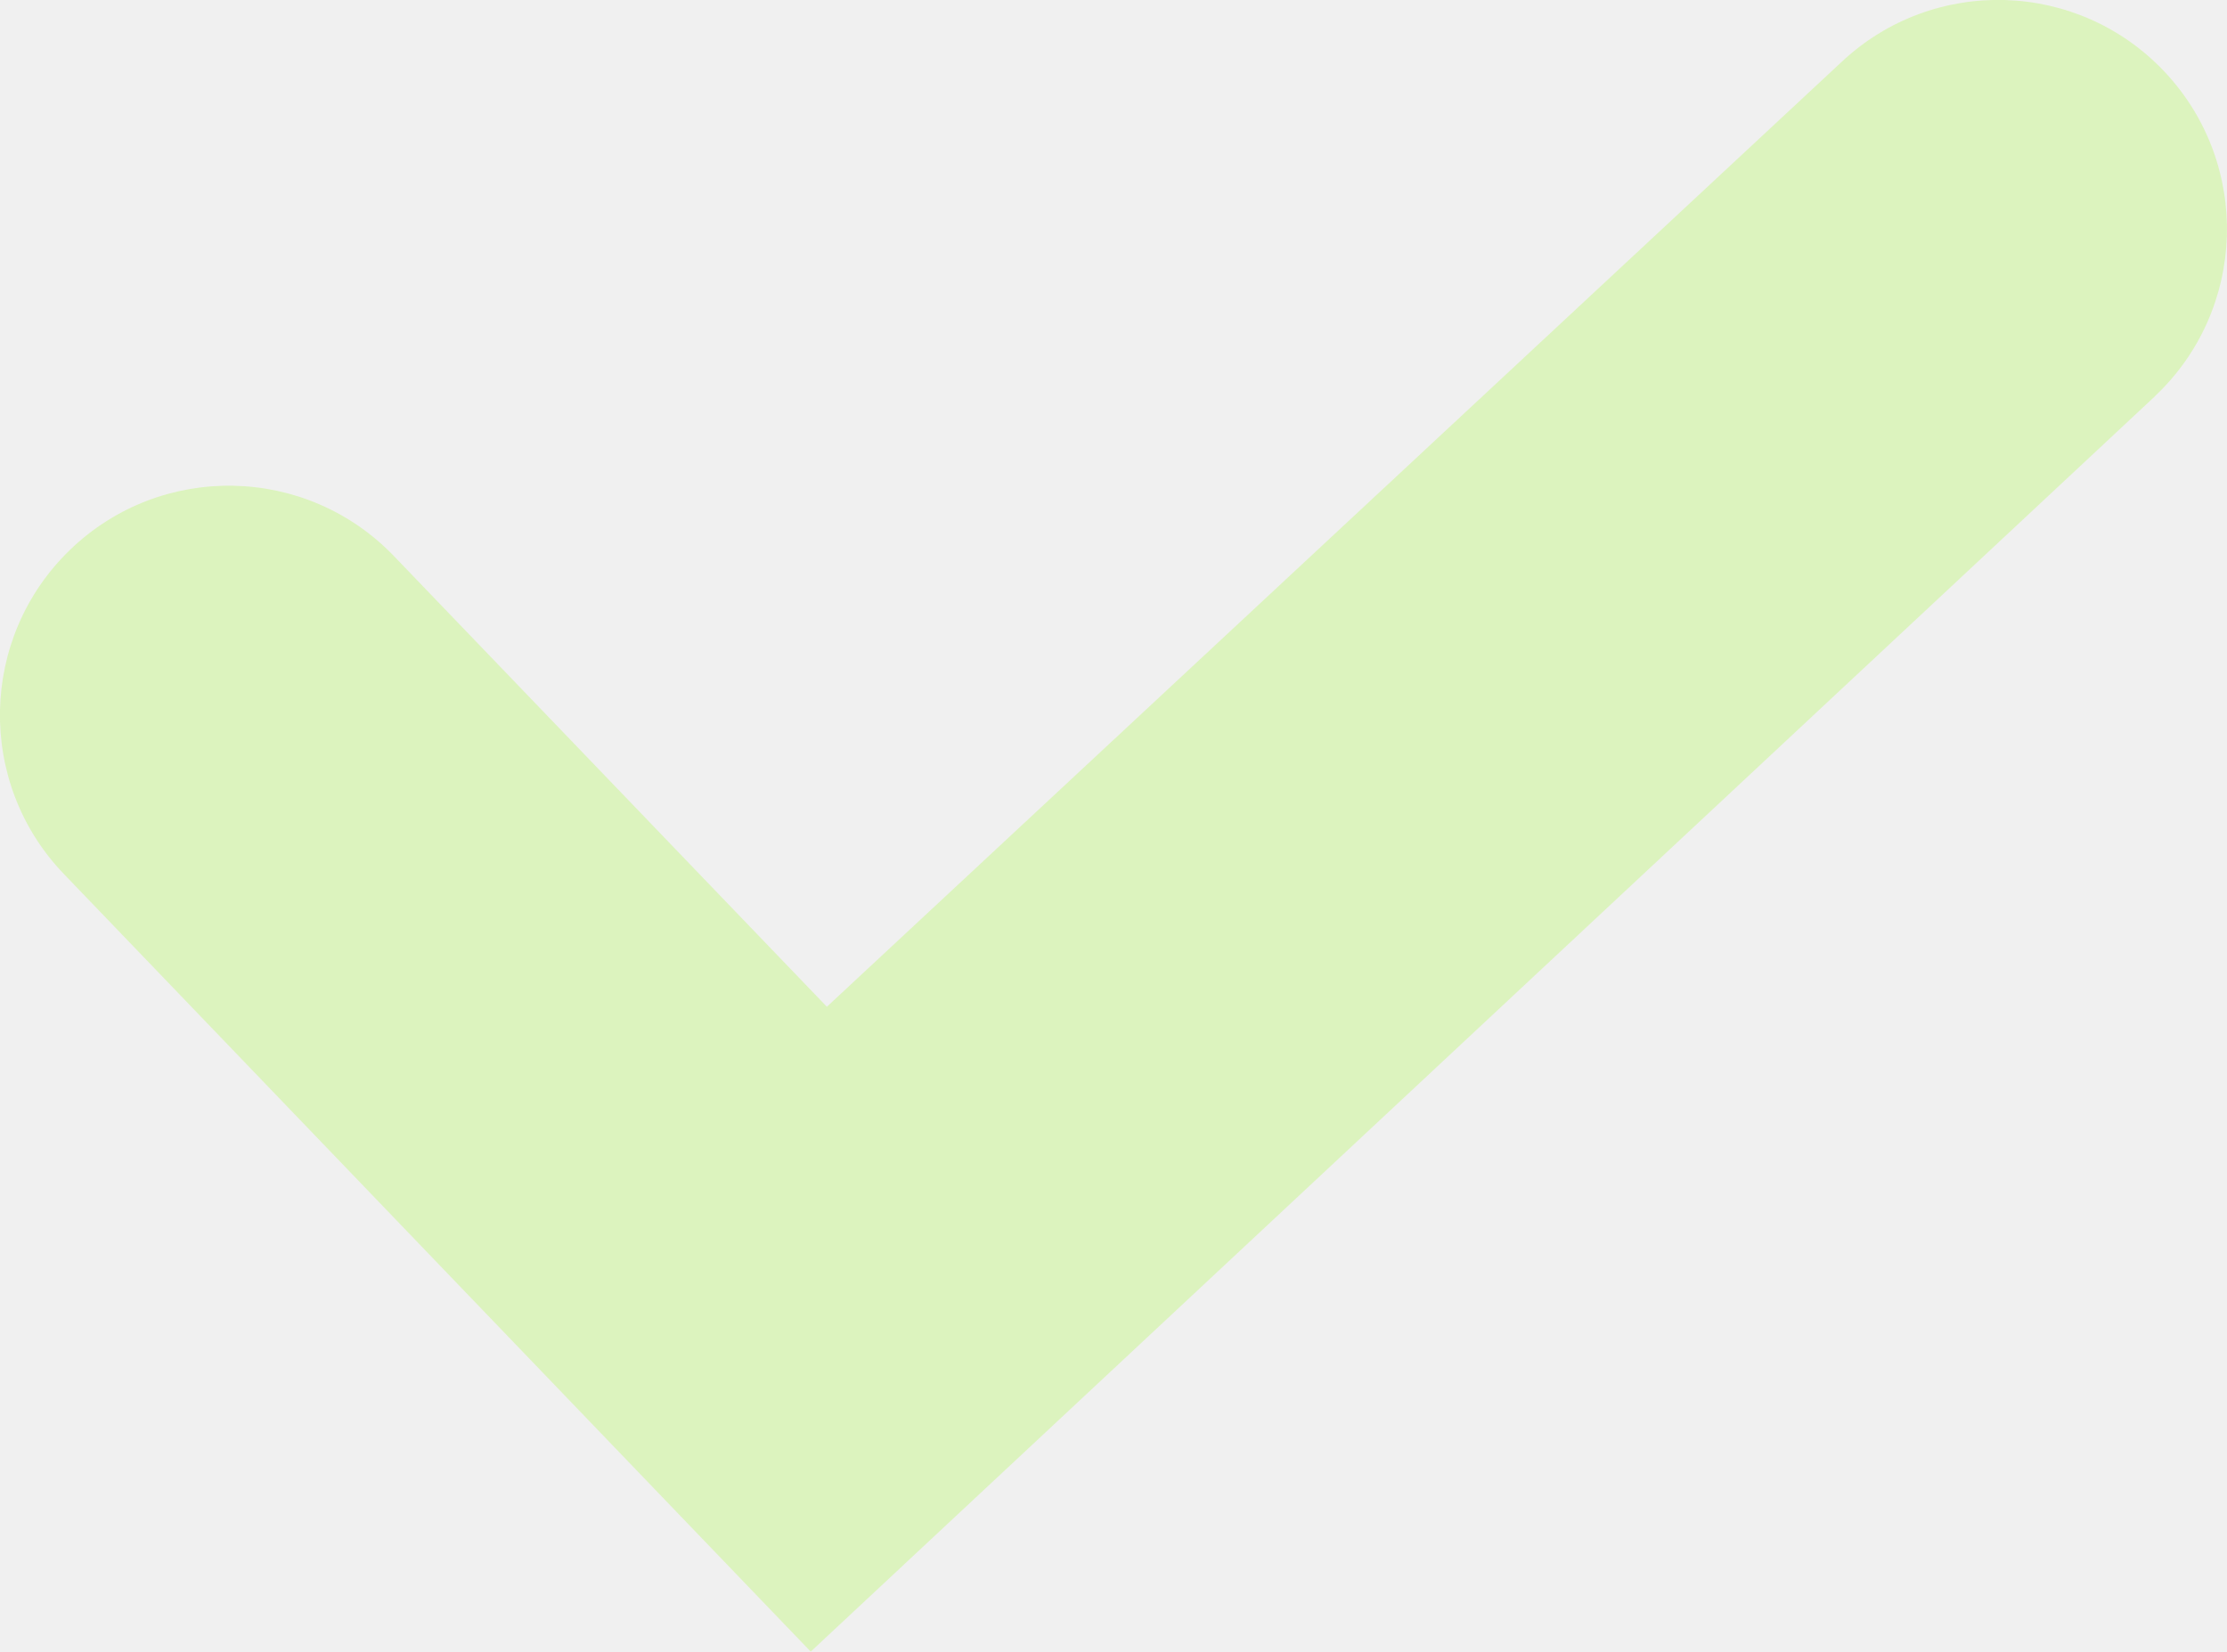
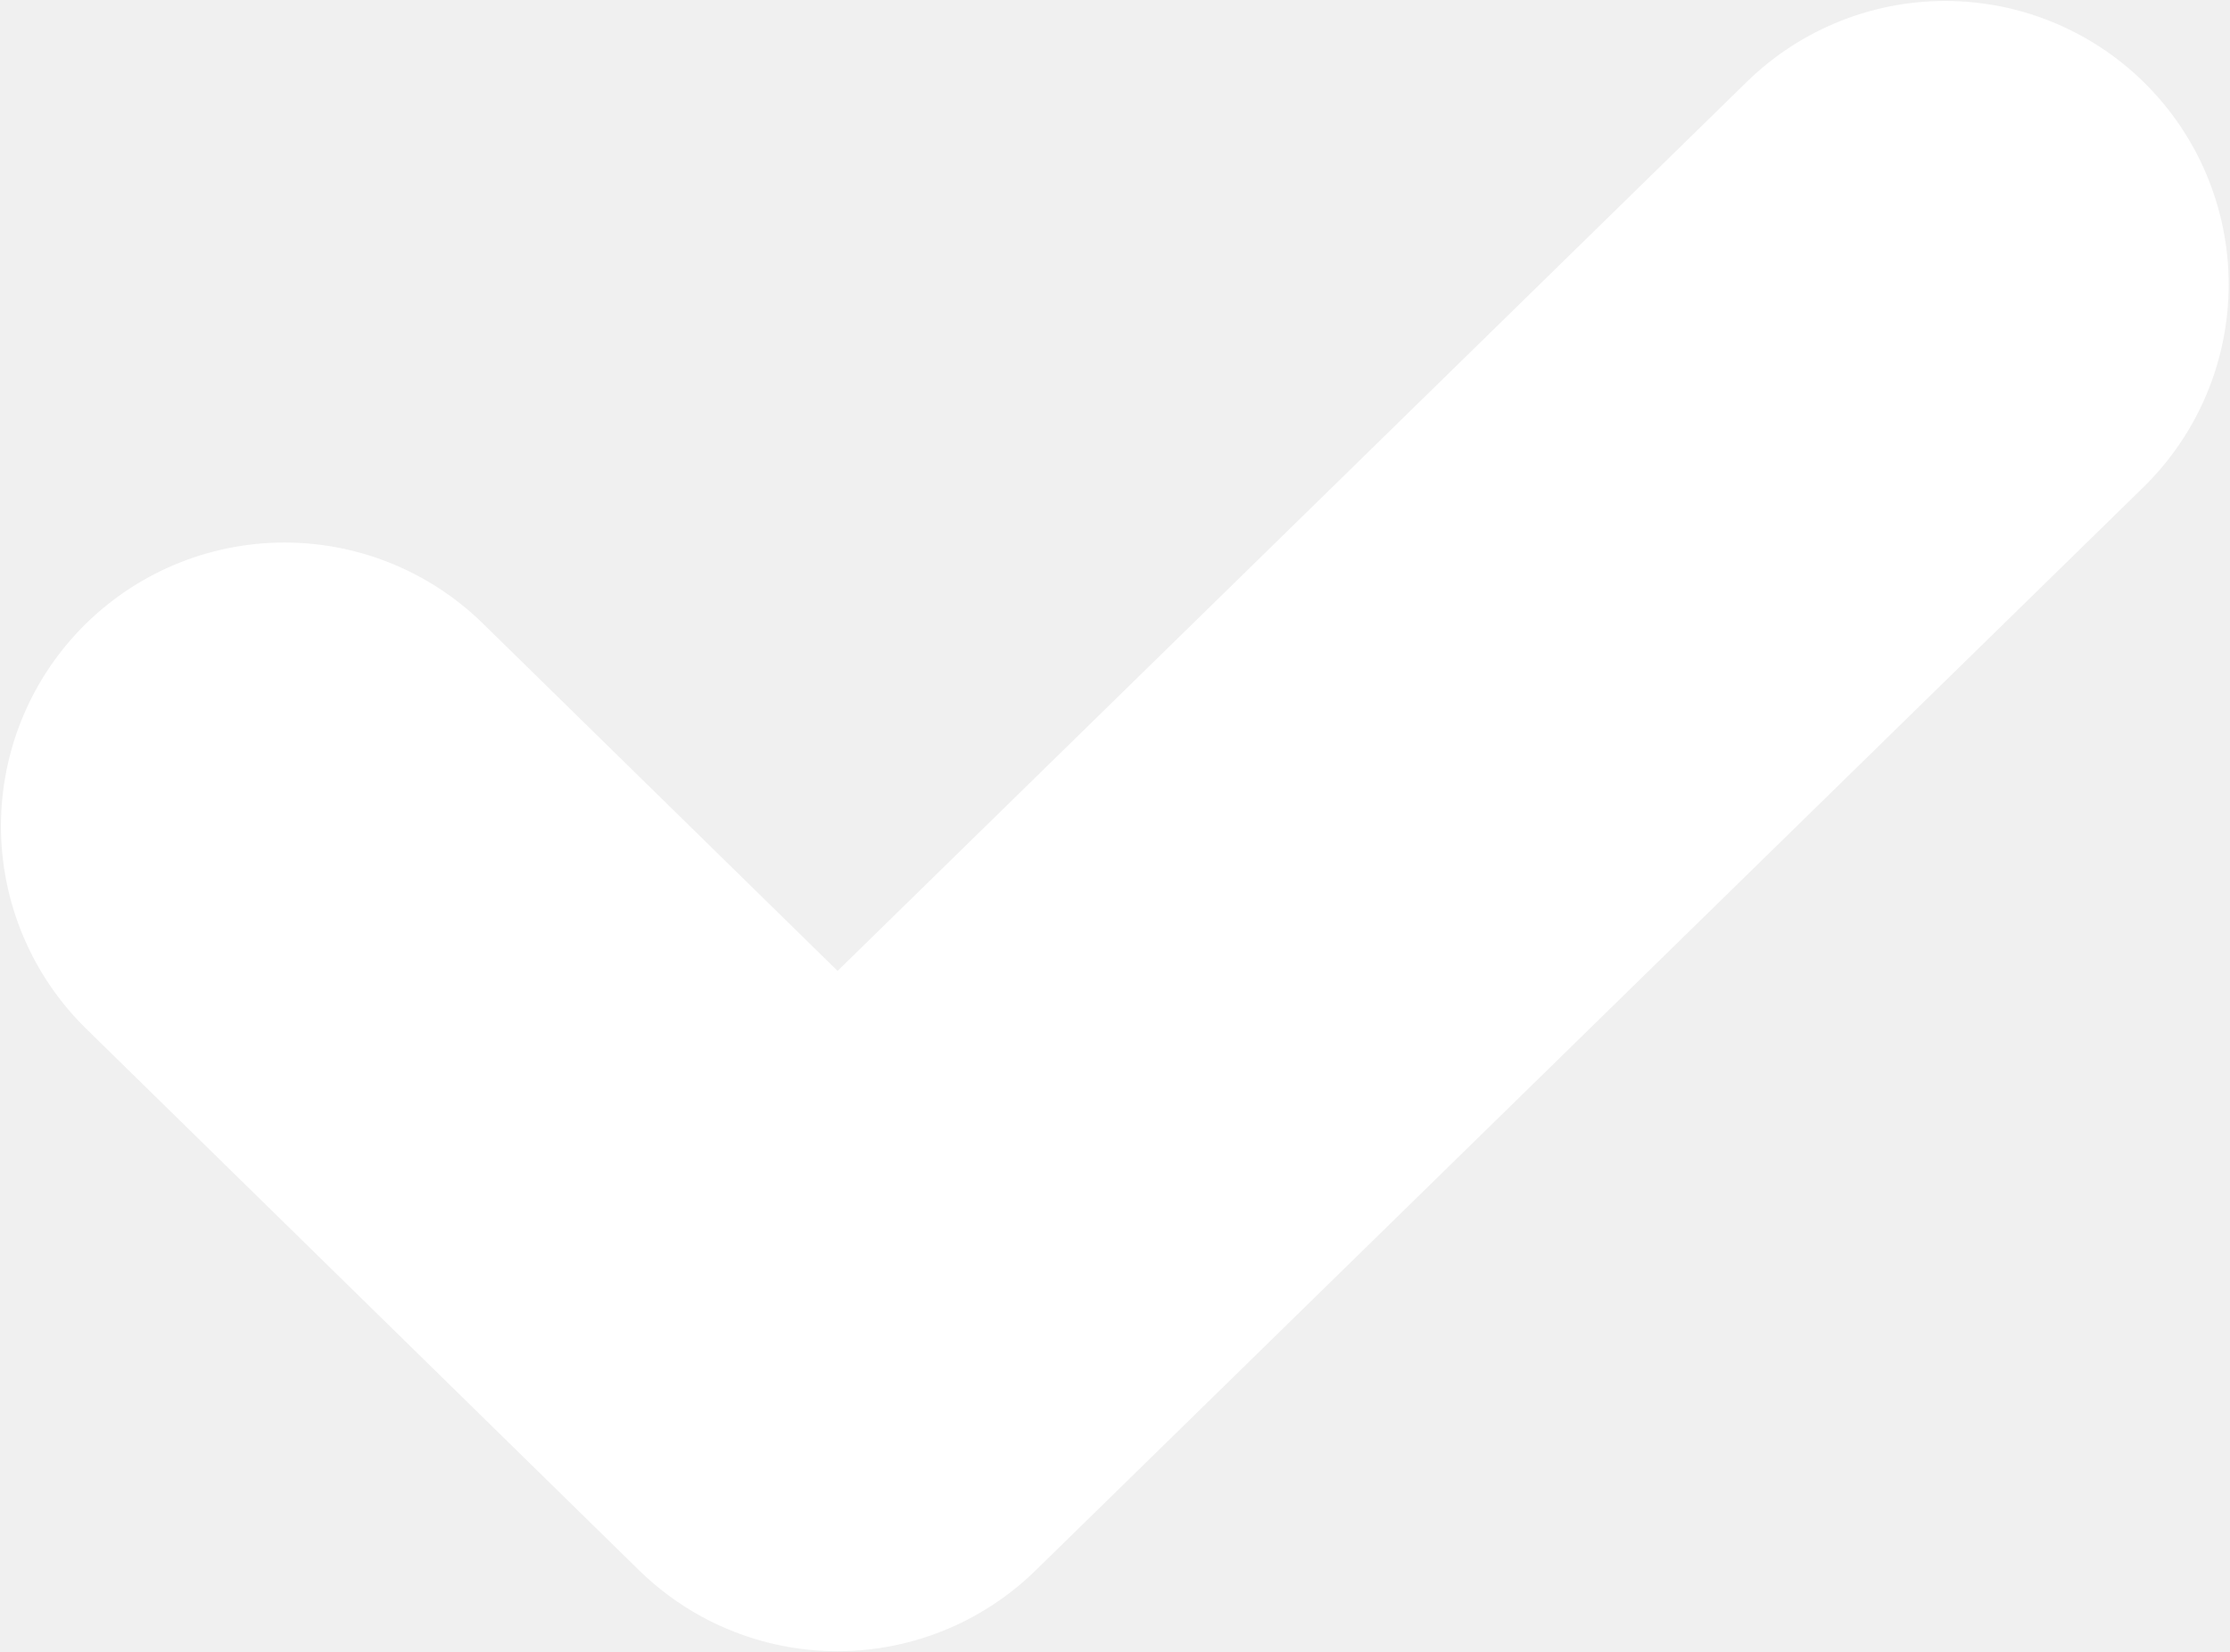
- <svg xmlns="http://www.w3.org/2000/svg" width="183.33" height="136" viewBox="0 0 183.33 136" fill="none">
+ <svg xmlns="http://www.w3.org/2000/svg" width="23.594" height="17.471" viewBox="0 0 23.594 17.471" fill="none">
  <defs />
-   <path id="Vector" d="M177.39 32.63C184.97 25.49 185.34 13.54 178.22 5.94C171.09 -1.66 159.16 -2.02 151.58 5.12L68.07 82.9L32.42 45.78C25.2 38.27 13.27 38.04 5.77 45.27C-1.72 52.5 -1.96 64.46 5.26 71.97L66.74 136L177.39 32.64L177.39 32.63Z" fill="#DCF3BE" fill-opacity="1" fill-rule="nonzero" />
+   <path id="Vector 41" d="M3.01 8.74L8.86 14.47L20.58 3.01" stroke="#FFFFFF" stroke-opacity="1" stroke-width="6" stroke-linejoin="round" stroke-linecap="round" />
</svg>
